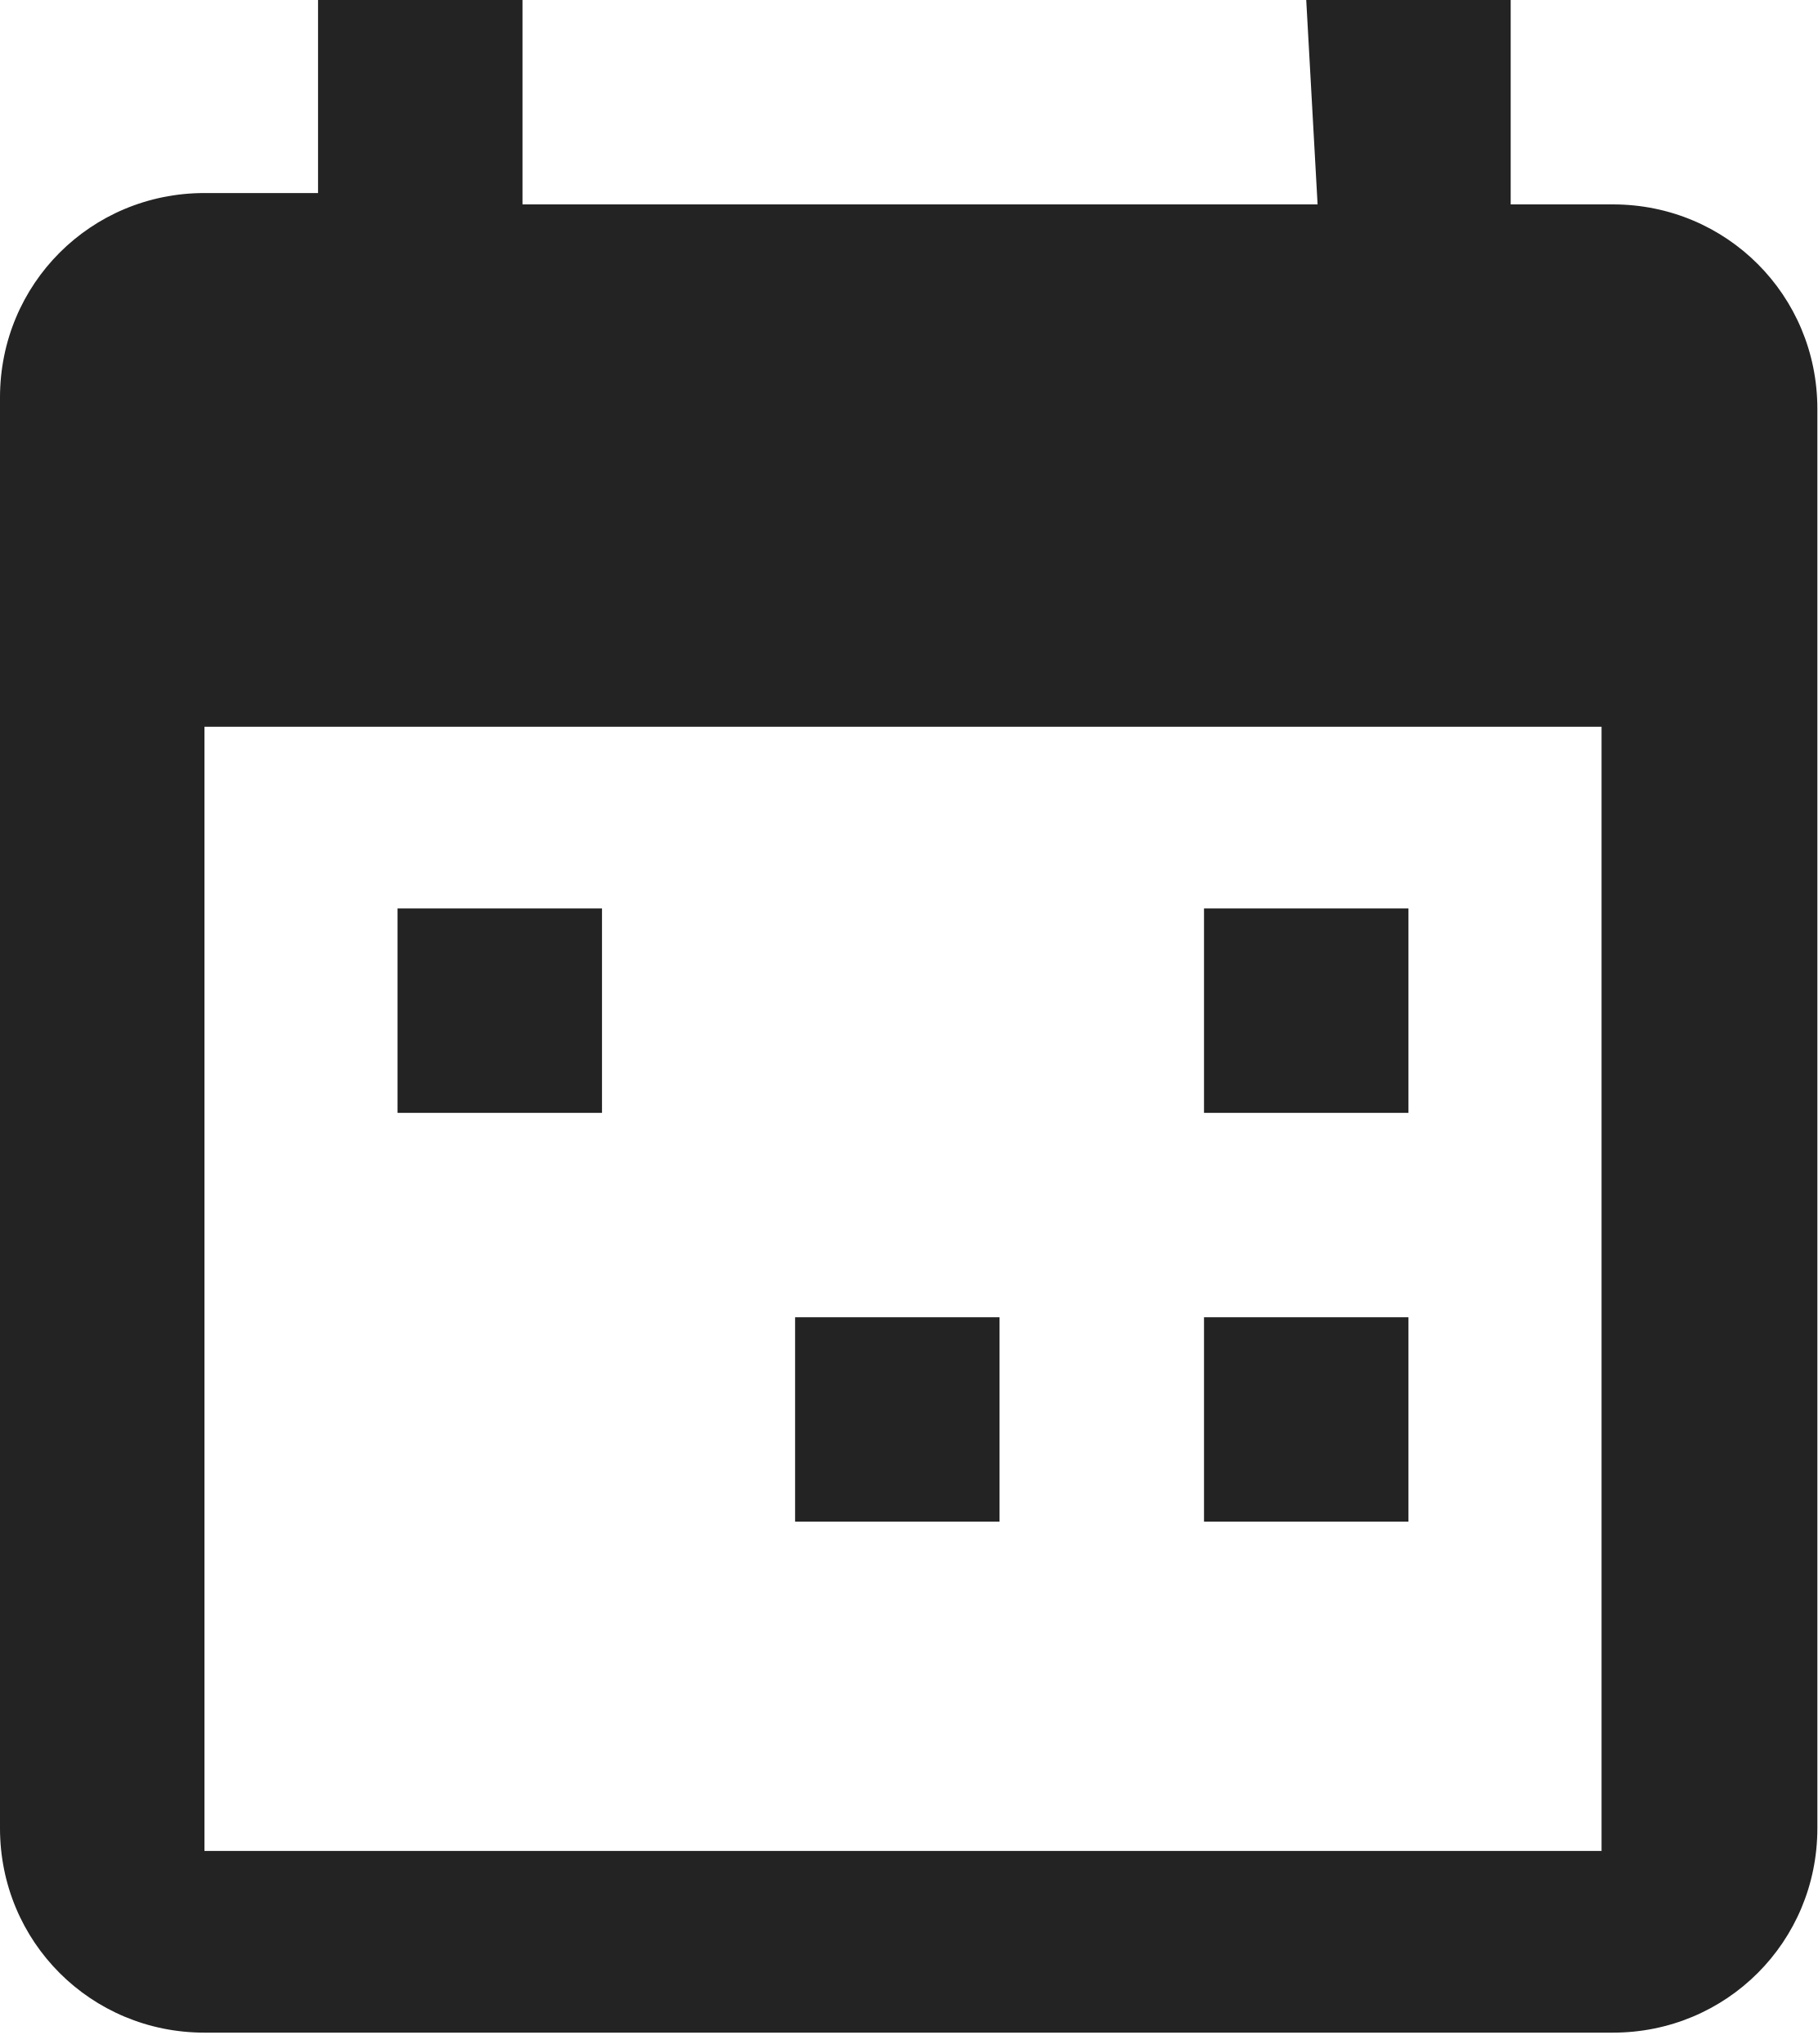
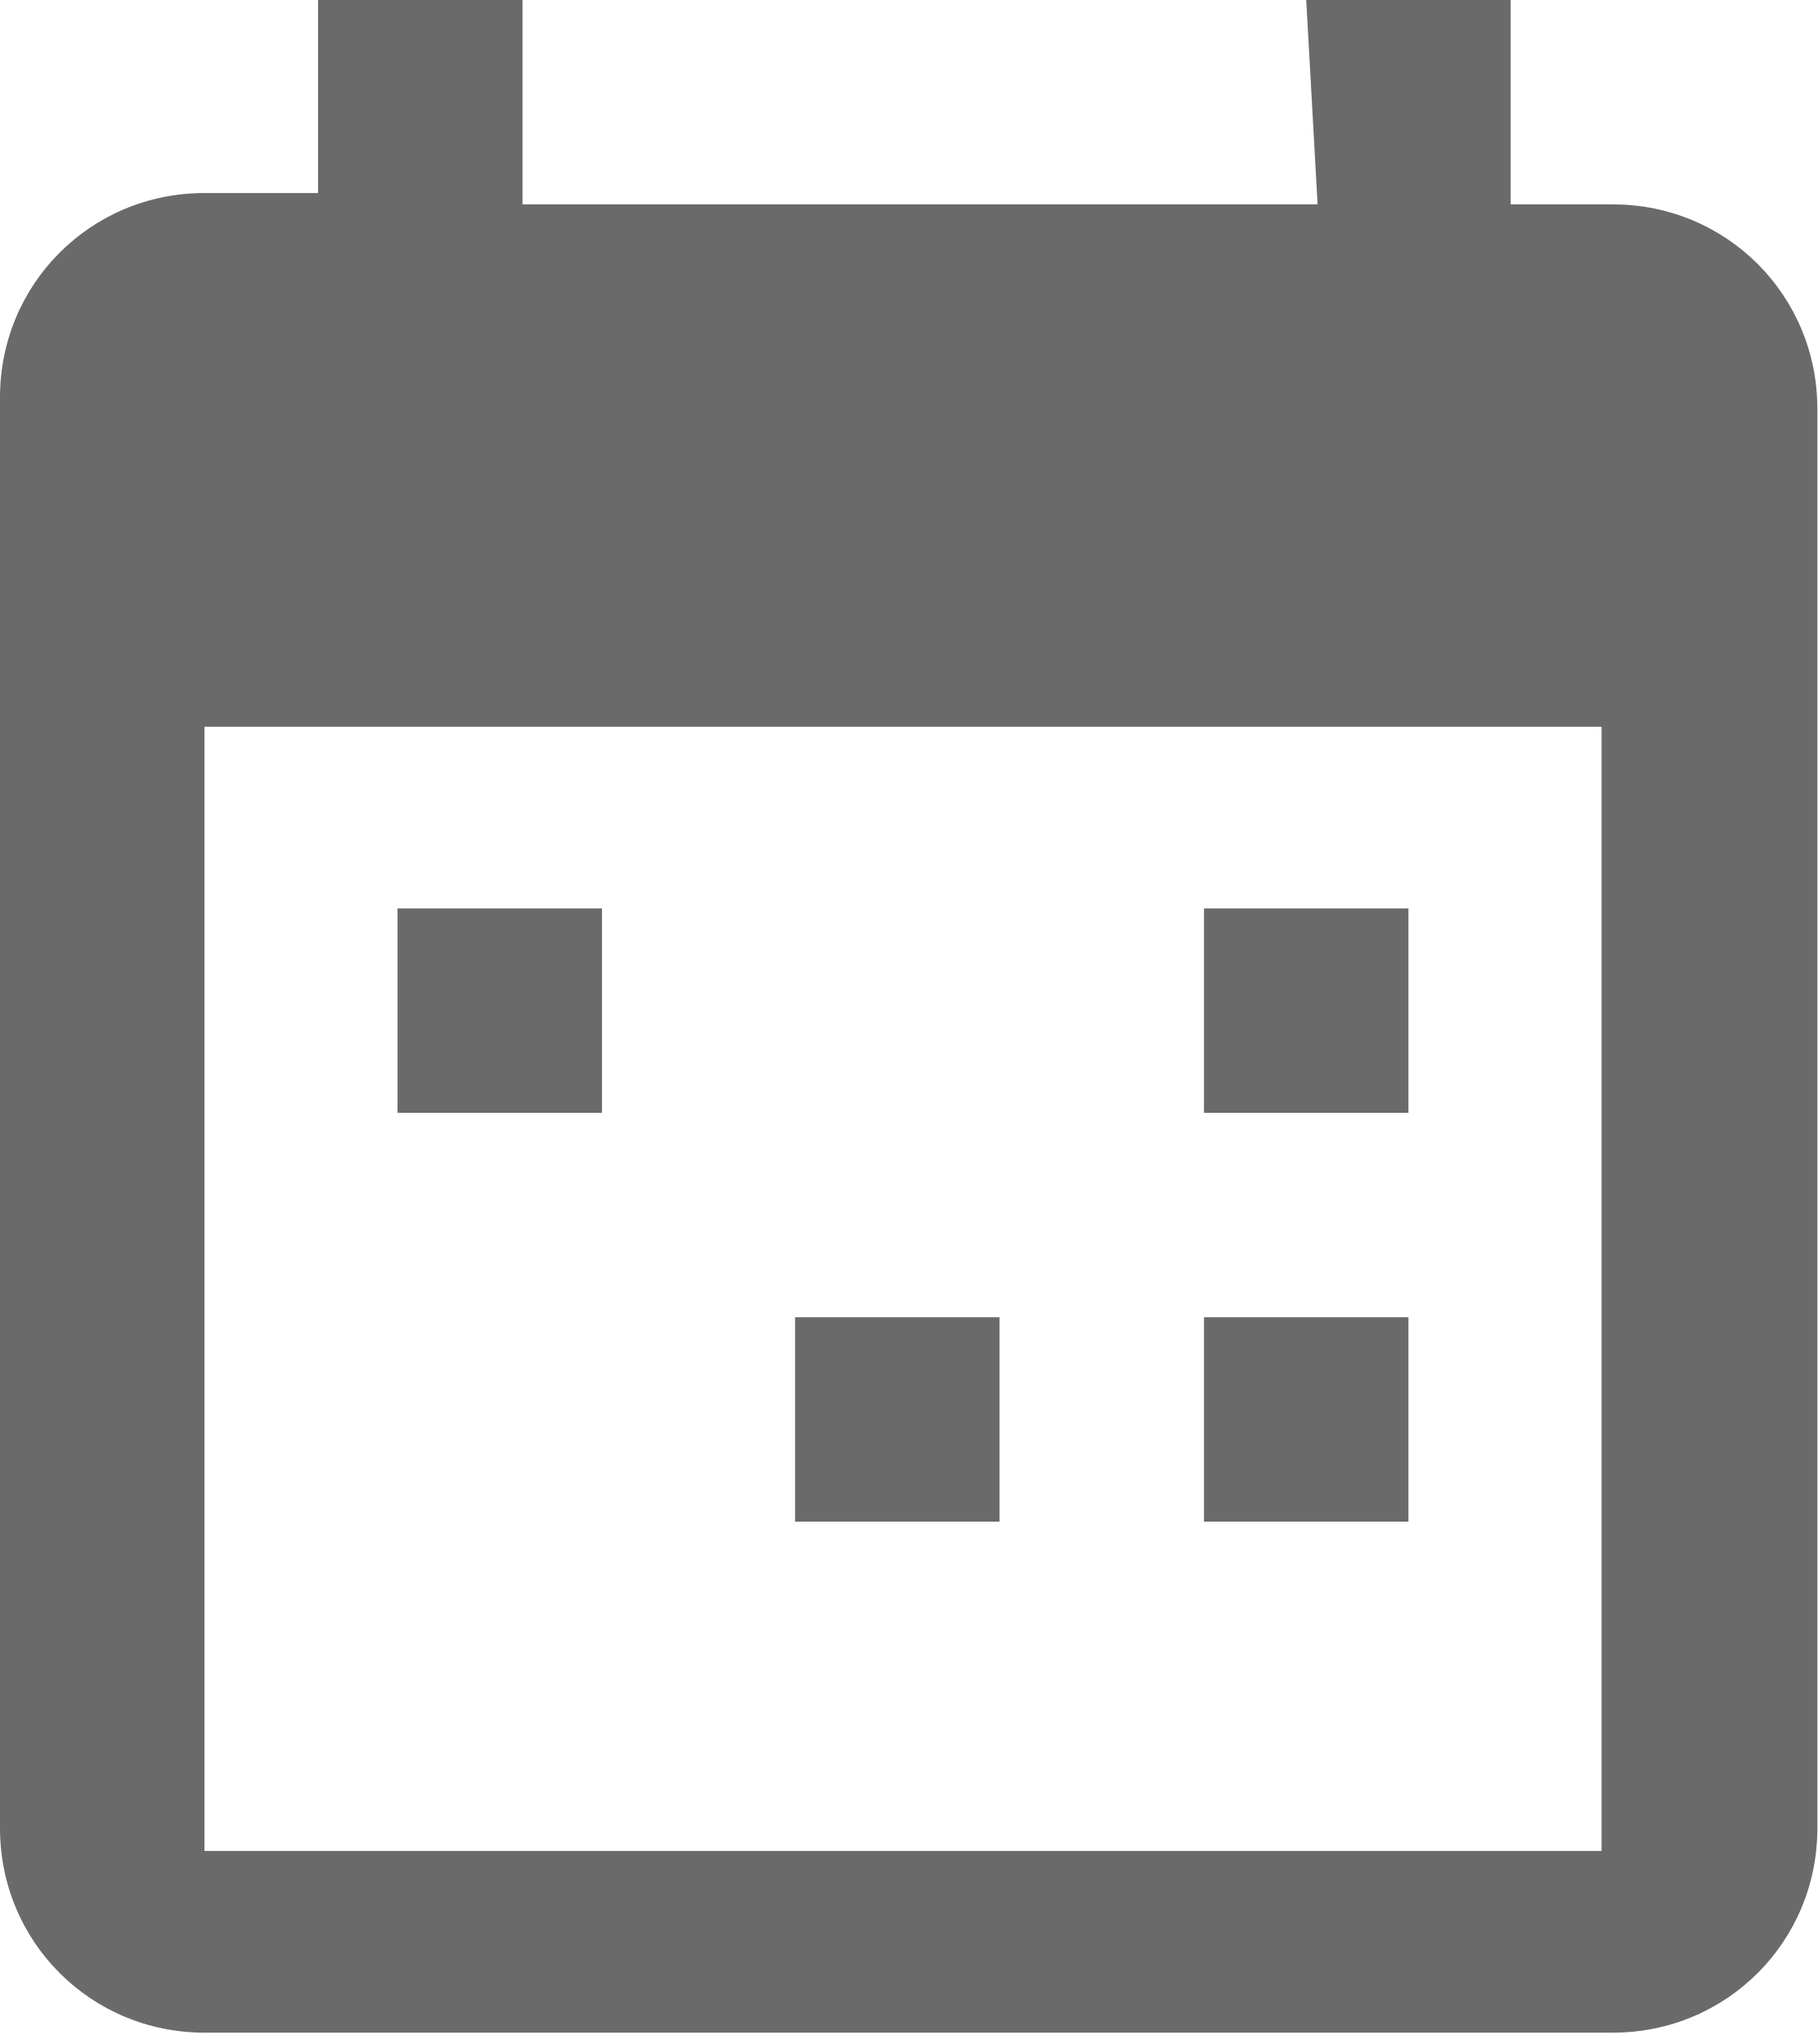
<svg xmlns="http://www.w3.org/2000/svg" version="1.1" id="Layer_1" x="0px" y="0px" viewBox="0 0 16 18" style="enable-background:new 0 0 16 18;" xml:space="preserve">
  <style type="text/css">
- 	.st0{fill:#232323;}
+ 	.st0{fill:#6A6A6A;}
</style>
  <g id="calendar-multiselect" transform="translate(315 33)">
    <path id="Path_1033" class="st0" d="M-300.9-16.9v-9.7h-12.3v9.9h12.3 M-303.5-33h1.8v1.8h0.9c1,0,1.8,0.8,1.8,1.8l0,0v12.5   c0,1-0.8,1.8-1.8,1.8l0,0h-12.4c-1,0-1.8-0.8-1.8-1.8l0,0v-12.6c0-1,0.8-1.8,1.8-1.8c0,0,0,0,0.1,0h0.9V-33h1.8v1.8h7L-303.5-33    M-311.5-25h1.8v1.8h-1.8V-25 M-304.4-25h1.8v1.8h-1.8V-25 M-308-21.4h1.8v1.8h-1.8V-21.4 M-304.4-21.4h1.8v1.8h-1.8V-21.4z" />
  </g>
</svg>
